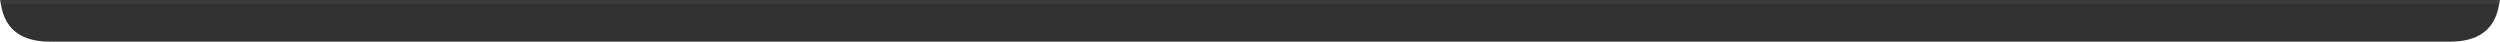
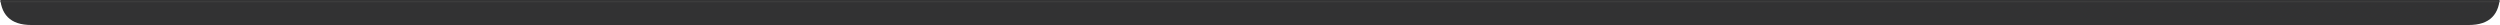
- <svg xmlns="http://www.w3.org/2000/svg" width="600" height="10" role="img">
+ <svg xmlns="http://www.w3.org/2000/svg" viewBox="0 0 800 8" role="img">
  <defs>
    <clipPath id="bottom-round">
-       <path d="M 0 0 H 600 V -2 Q 600 10 588 10 H 12 Q 0 10 0 -2 Z" />
+       <path d="M 0 0 H 800 V -2 Q 800 8 790 8 H 10 Q 0 8 0 -2 Z" />
    </clipPath>
  </defs>
  <g clip-path="url(#bottom-round)">
-     <rect width="600" height="10" fill="#323233" />
-     <line x1="0" y1="0.5" x2="600" y2="0.5" stroke="#3c3c3c" stroke-width="1" />
+     <rect width="800" height="8" fill="#323233" />
+     <line x1="0" y1="0.5" x2="800" y2="0.5" stroke="#3c3c3c" stroke-width="0.5" />
  </g>
</svg>
